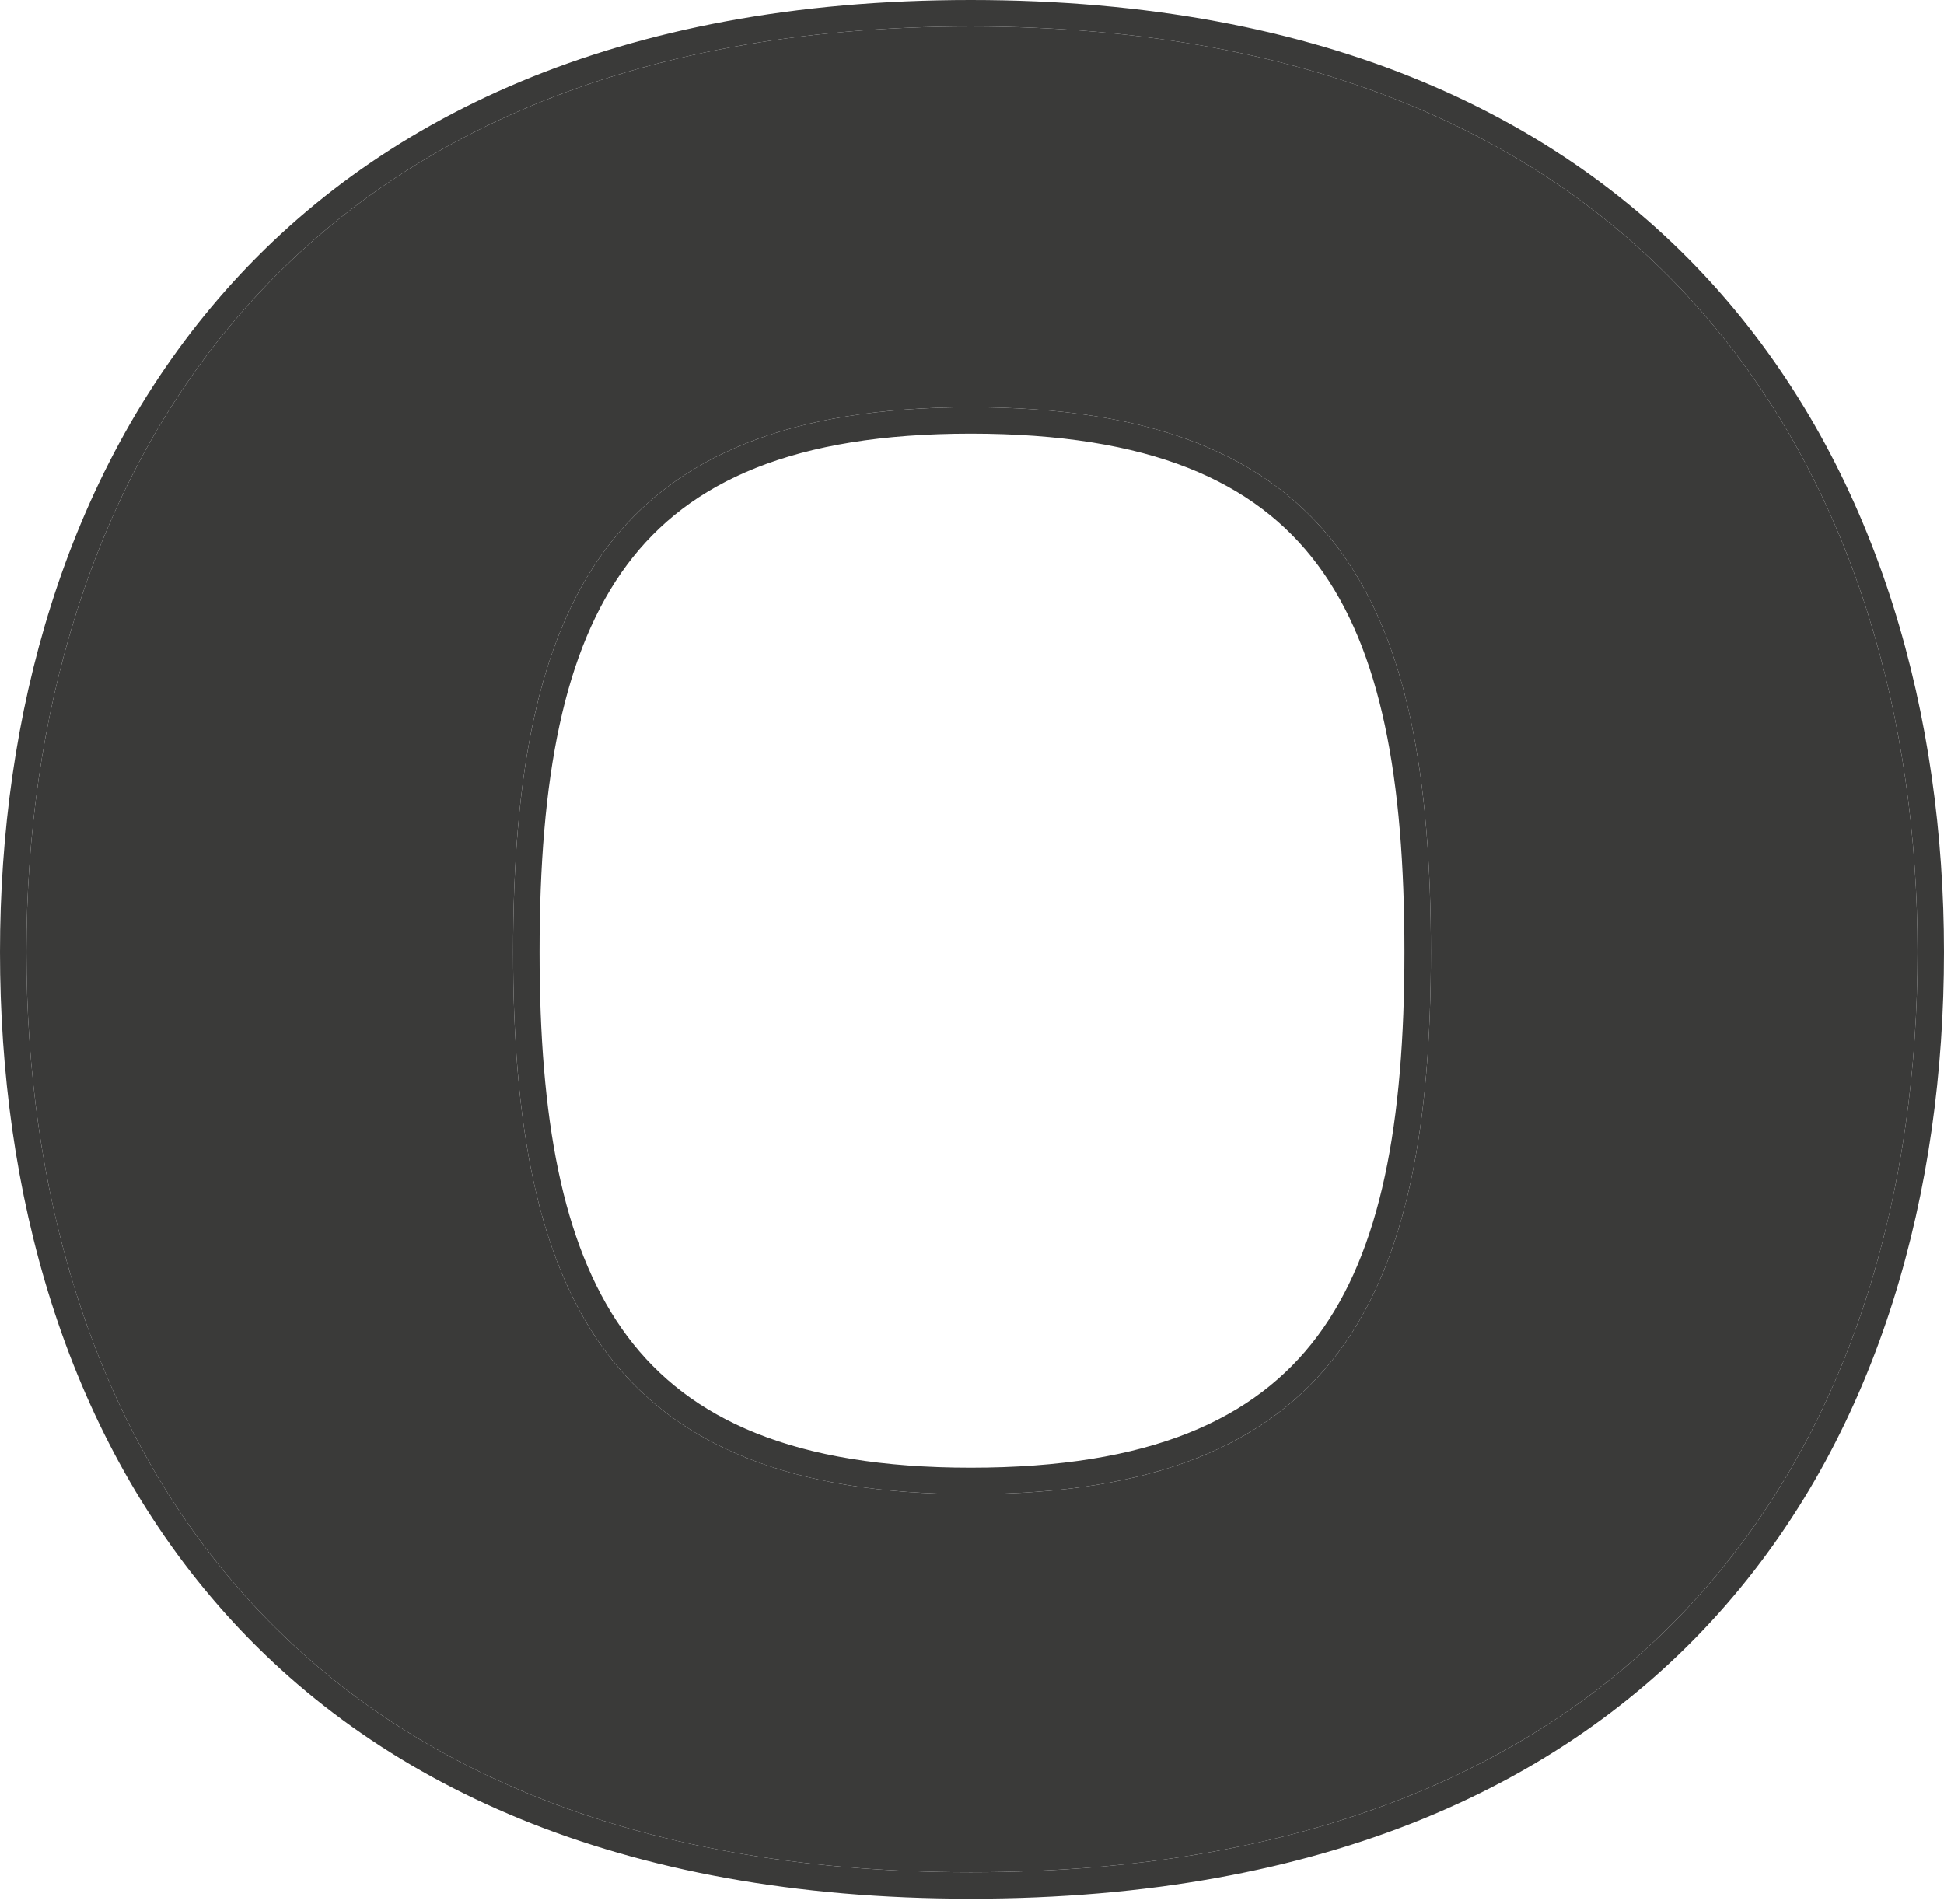
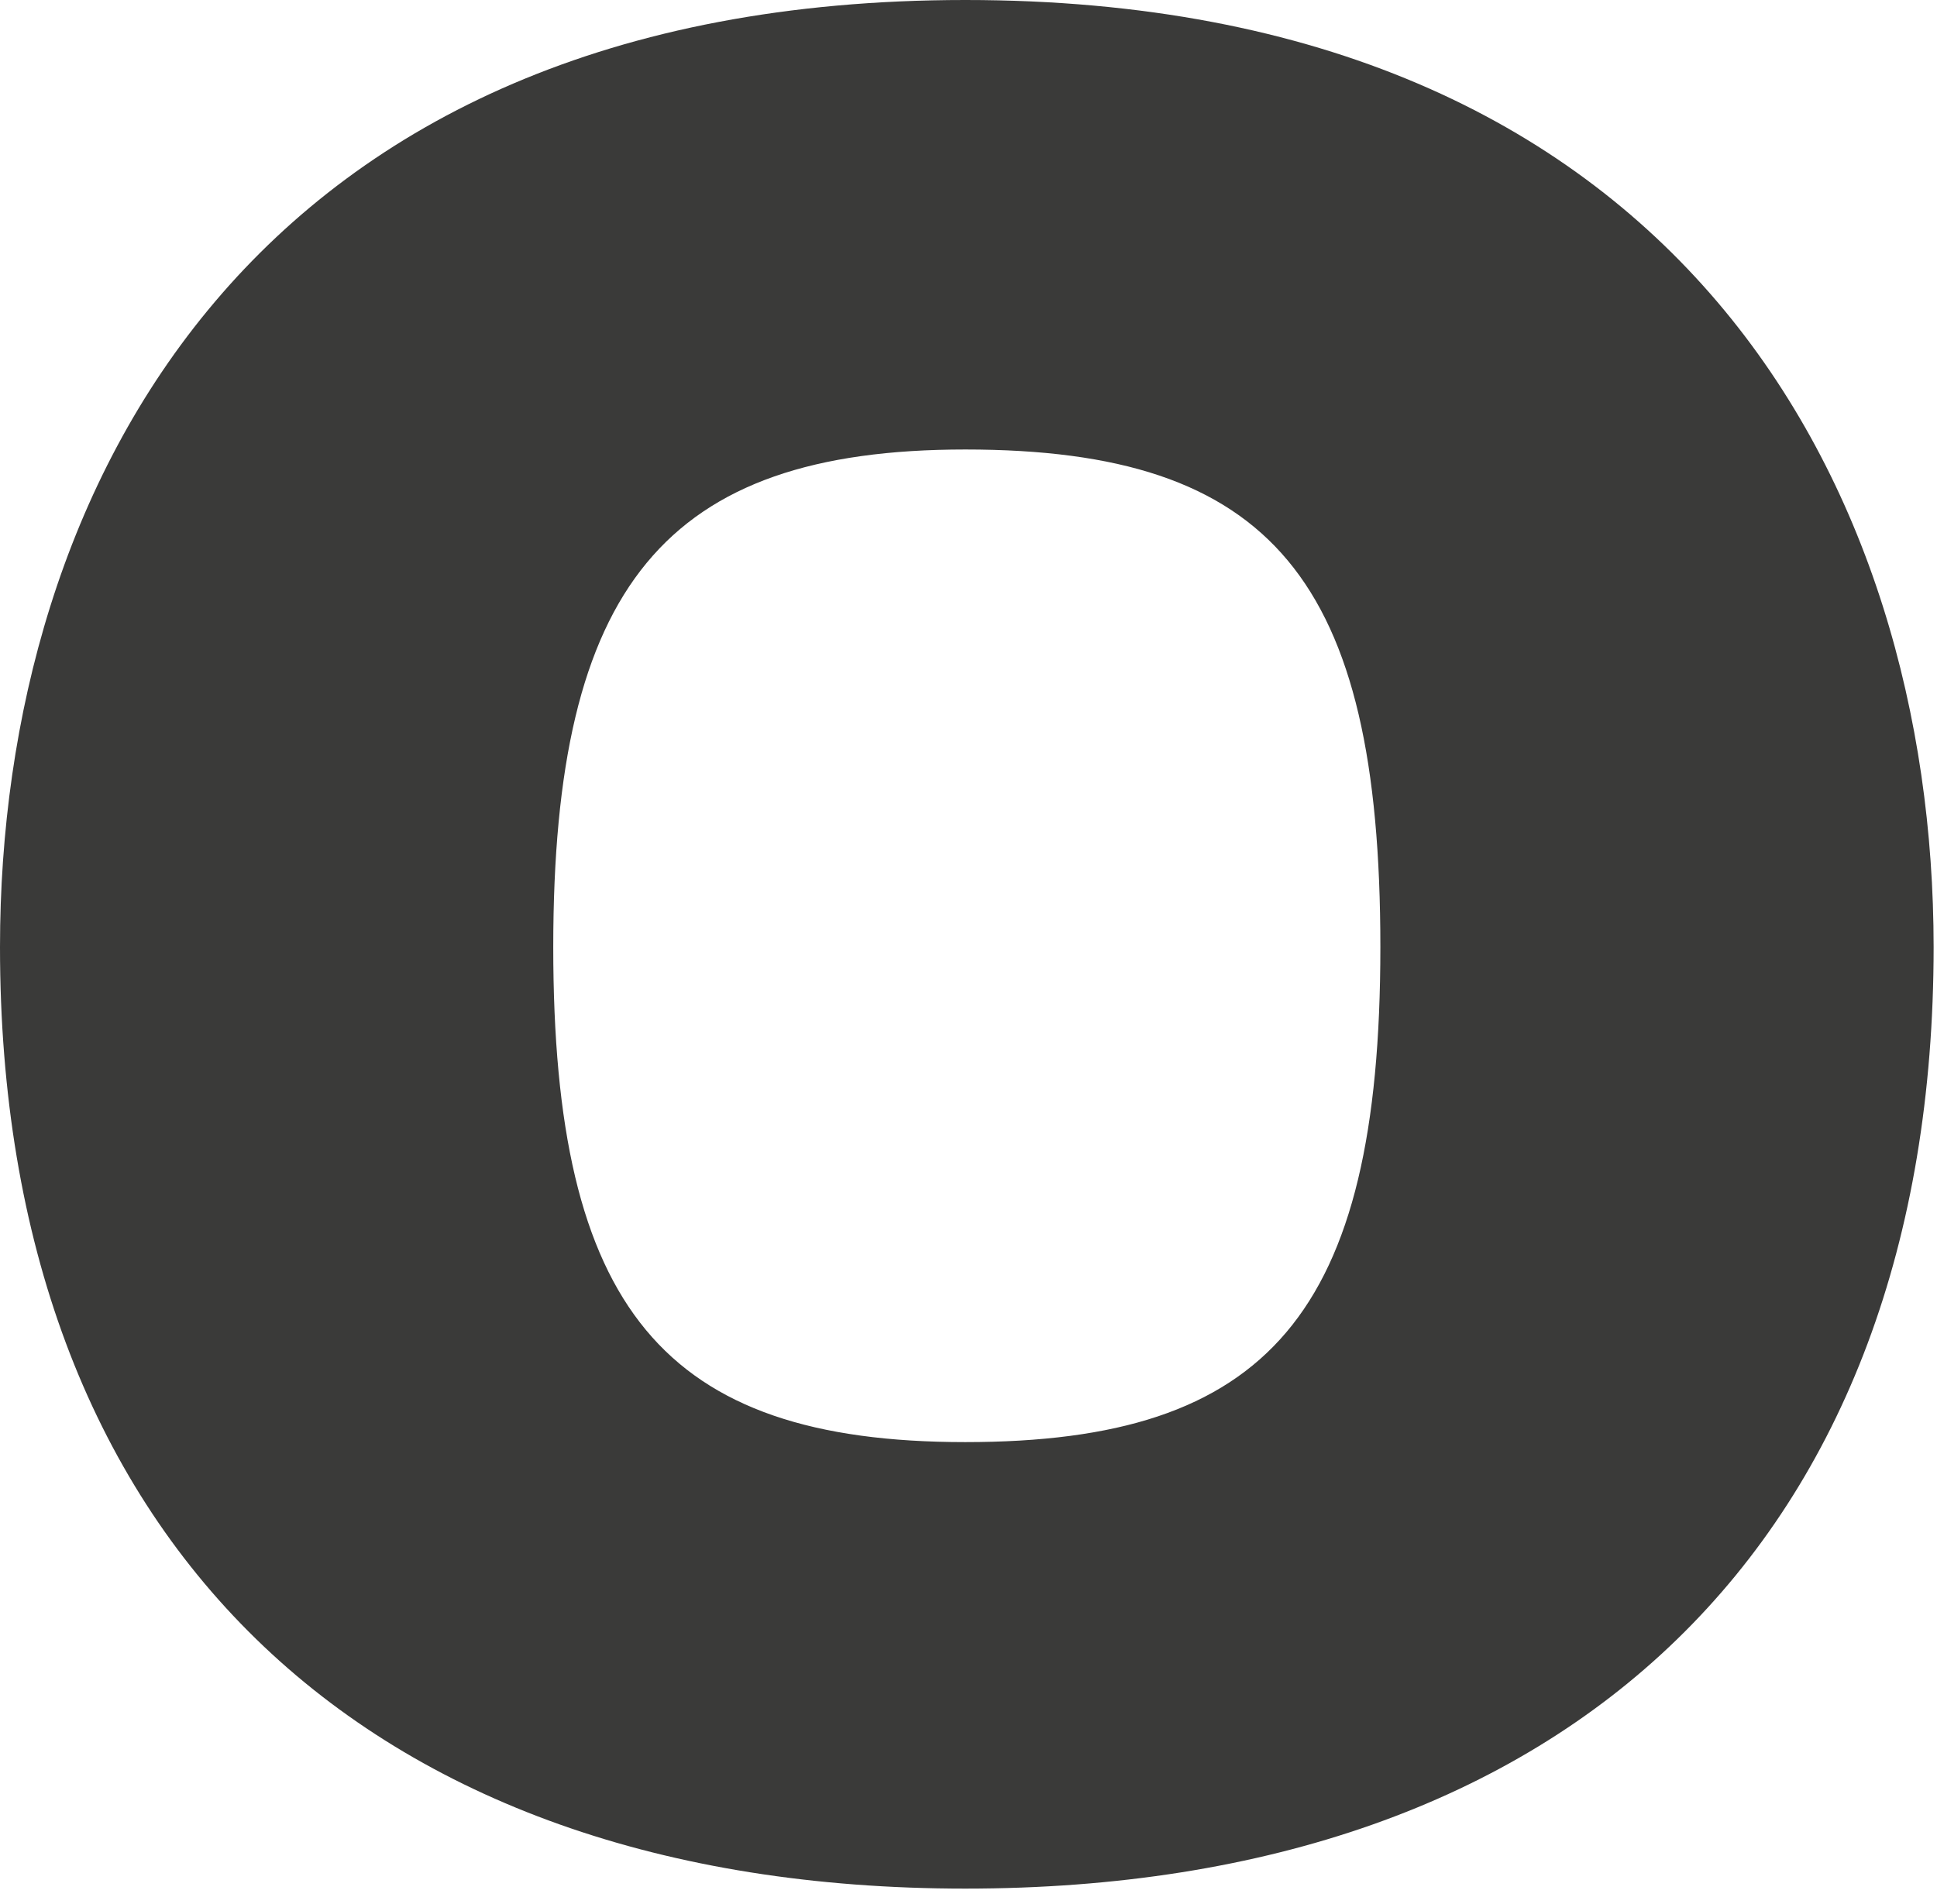
- <svg xmlns="http://www.w3.org/2000/svg" width="147" height="144" viewBox="0 0 147 144" fill="none">
-   <path d="M73.4 141.6C21 141.6 2 107.6 2 72.001C2 37.001 21 2 73.4 2C126.2 2 145 37.2 145 72.001C145 107.4 126.2 141.6 73.4 141.6ZM38.8 72.001C38.8 98.001 46 113.001 73.4 113.001C101.2 113.001 108.2 98.001 108.2 72.001C108.2 45.6 101.2 30.8 73.4 30.8C46 30.8 38.8 45.6 38.8 72.001Z" fill="#3A3A39" />
-   <path d="M145 72C145 37.2 126.2 2 73.4 2C21.001 2 2 37 2 72C2 107.322 20.705 141.069 72.179 141.594L73.4 141.601C126.2 141.601 145 107.4 145 72ZM106.2 72C106.2 58.872 104.436 49.145 99.623 42.696C94.92 36.396 86.959 32.801 73.4 32.801C60.052 32.801 52.135 36.391 47.428 42.696C42.612 49.148 40.801 58.881 40.801 72L40.806 73.201C40.916 85.516 42.761 94.801 47.428 101.054C52.138 107.364 60.06 111 73.4 111V113C46.428 113 39.03 98.465 38.806 73.211L38.801 72C38.801 45.6 46.001 30.801 73.4 30.801L74.689 30.811C101.417 31.266 108.2 46.013 108.2 72C108.2 98 101.2 113 73.4 113V111C86.951 111 94.917 107.358 99.623 101.054C104.438 94.603 106.2 84.922 106.2 72ZM147 72C147 90.024 142.216 107.946 130.509 121.389C118.758 134.882 100.26 143.601 73.4 143.601C46.74 143.601 28.293 134.932 16.543 121.466C4.835 108.049 0 90.127 0 72C7.00268e-05 54.168 4.839 36.156 16.535 22.57C28.277 8.932 46.721 9.04576e-07 73.4 0C100.279 0 118.775 8.981 130.518 22.646C142.214 36.258 147 54.27 147 72Z" fill="#3A3A39" />
+ <svg xmlns="http://www.w3.org/2000/svg" width="117" height="115" viewBox="0 0 117 115" fill="none">
+   <path d="M58.307 114.104C94.93 114.104 116.796 92.934 116.796 57.218C116.796 29.547 101.433 0 58.307 0C15.182 0 0 29.547 0 57.218C0 92.844 21.805 114.104 58.307 114.104ZM58.307 27.157C76.815 27.157 83.378 35.02 83.378 57.218C83.378 79.416 76.573 87.128 58.307 87.128C40.041 87.128 33.418 79.023 33.418 57.218C33.418 35.414 40.162 27.157 58.307 27.157Z" fill="#3A3A39" />
</svg>
